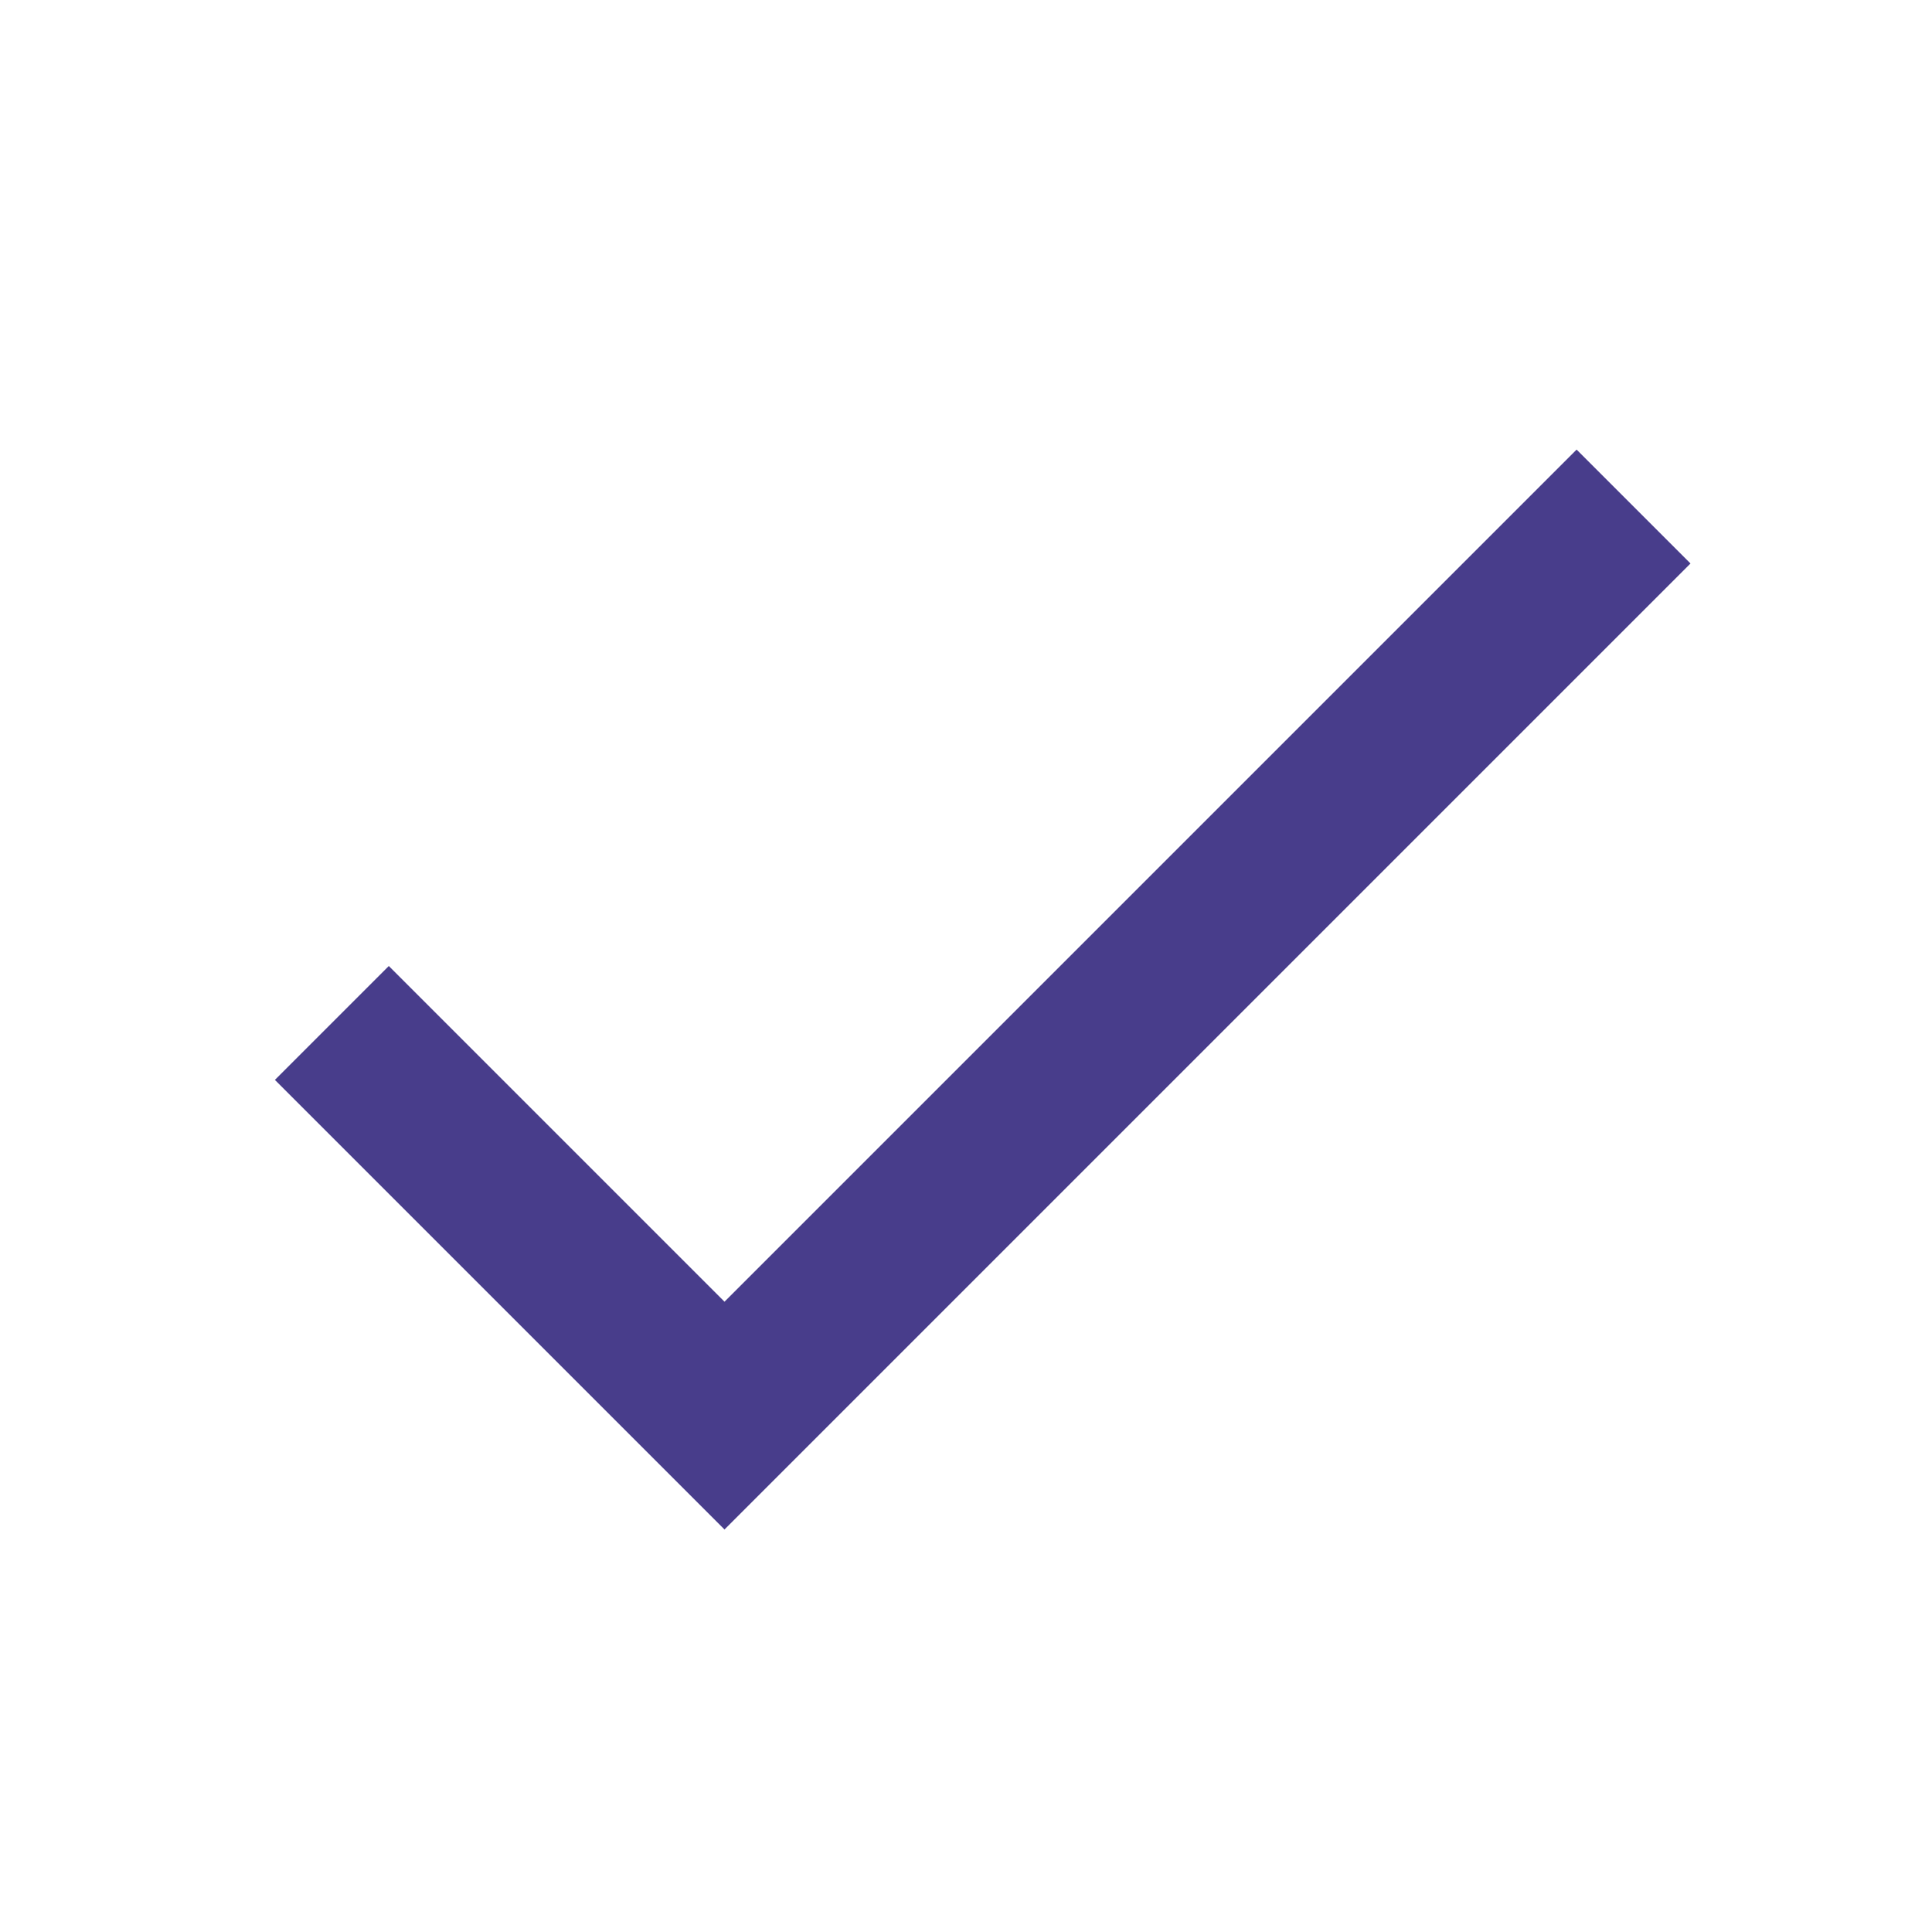
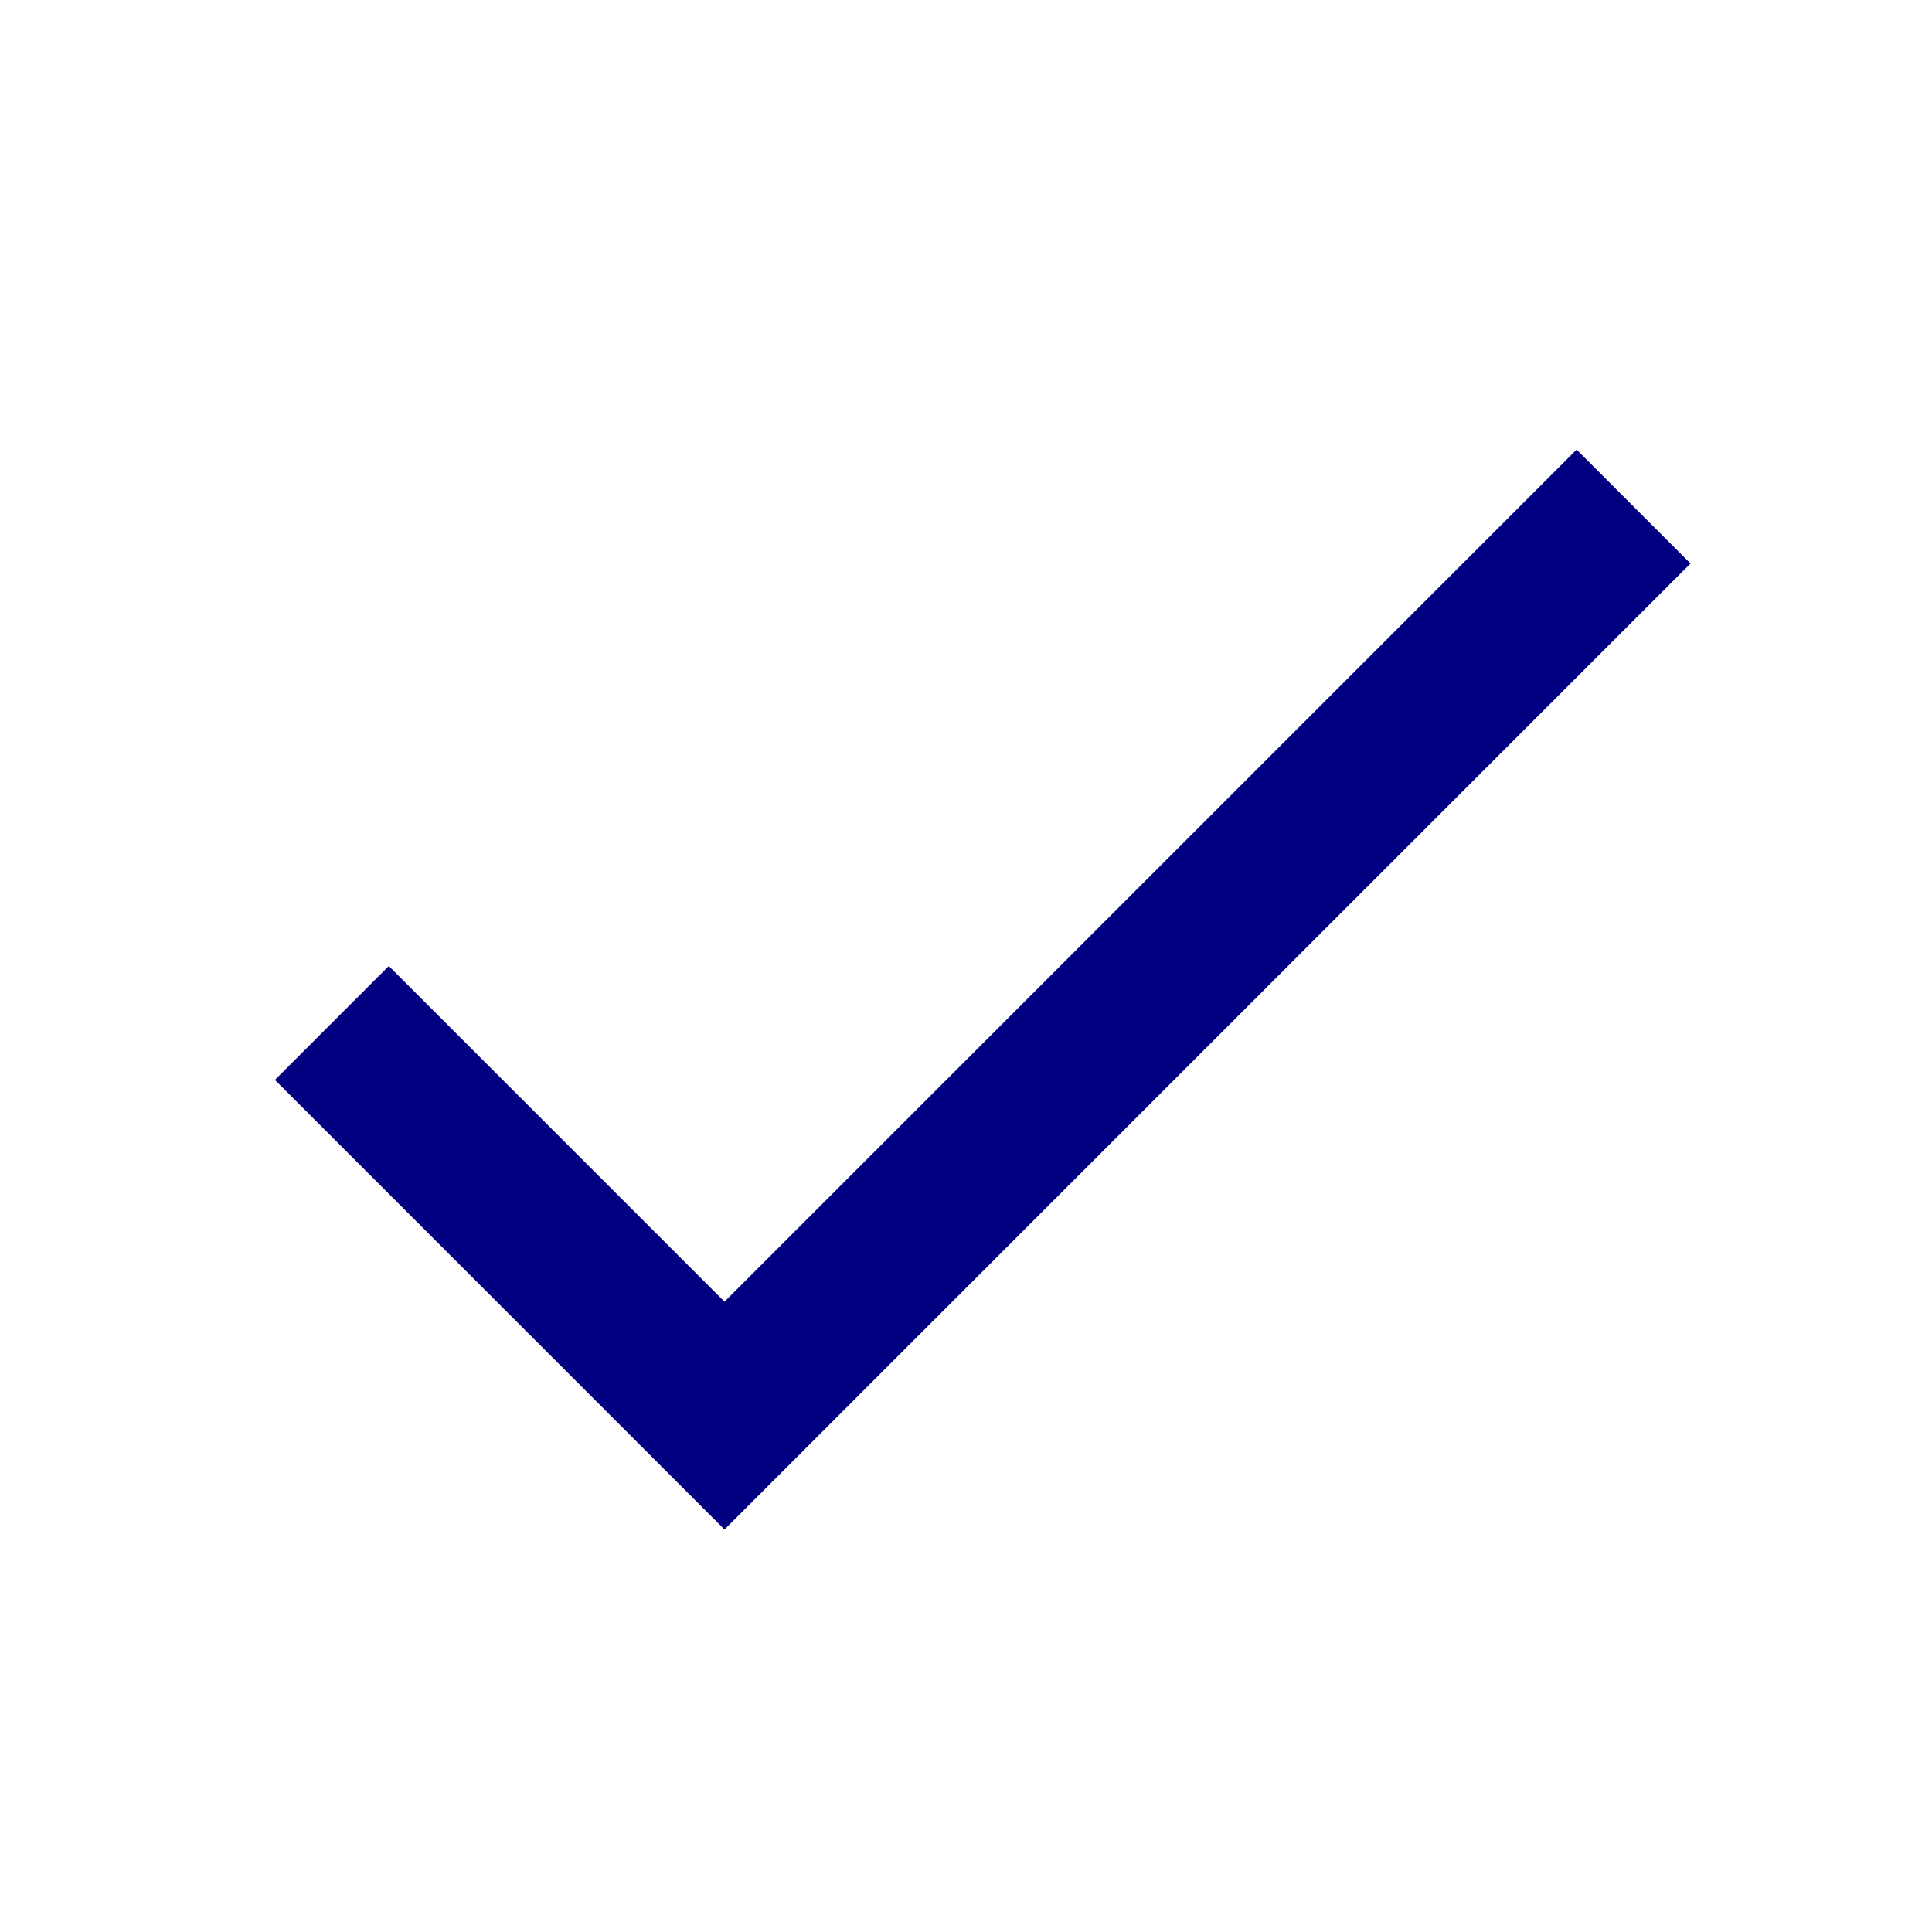
<svg xmlns="http://www.w3.org/2000/svg" height="48" viewBox="0 0 48 48" width="48">
  <path d="M0 0h48v48h-48z" fill="none" />
-   <path d="M18 32.34l-8.34-8.34-2.83 2.83 11.17 11.17 24-24-2.83-2.83z" fill="#483D8B" />
+   <path d="M18 32.34l-8.34-8.34-2.83 2.83 11.17 11.17 24-24-2.83-2.83z" fill="#000080" />
</svg>
